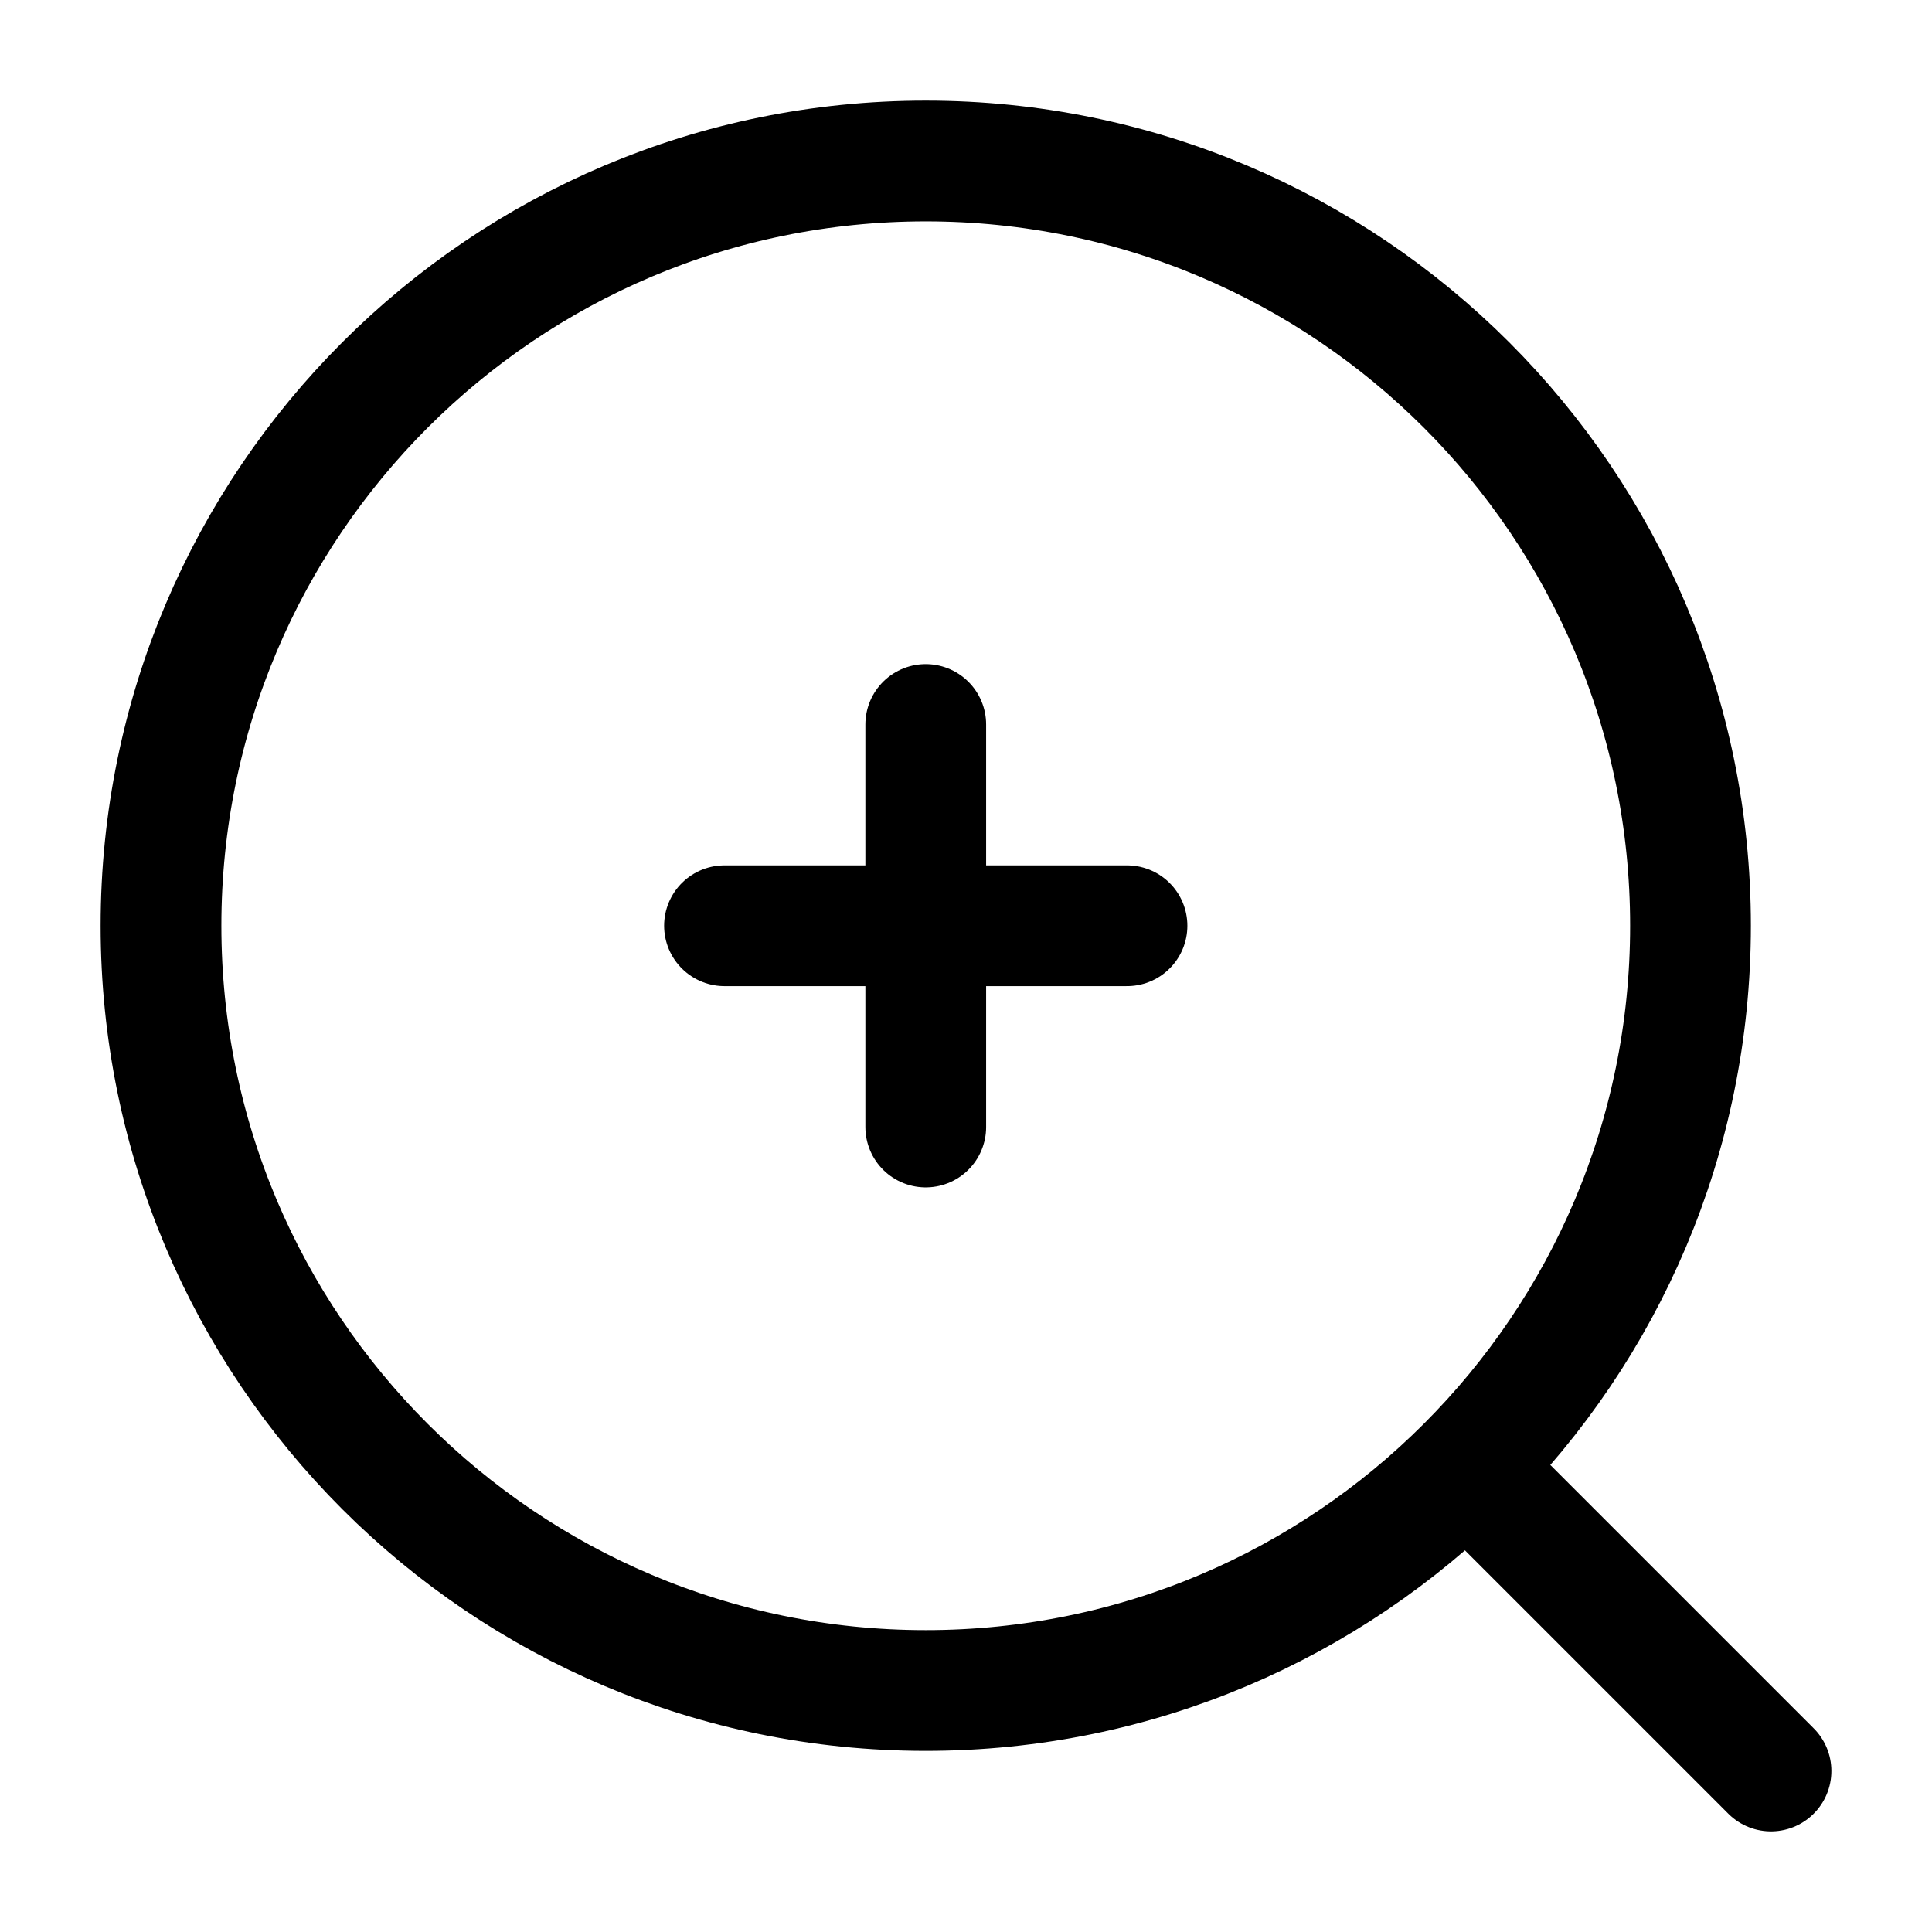
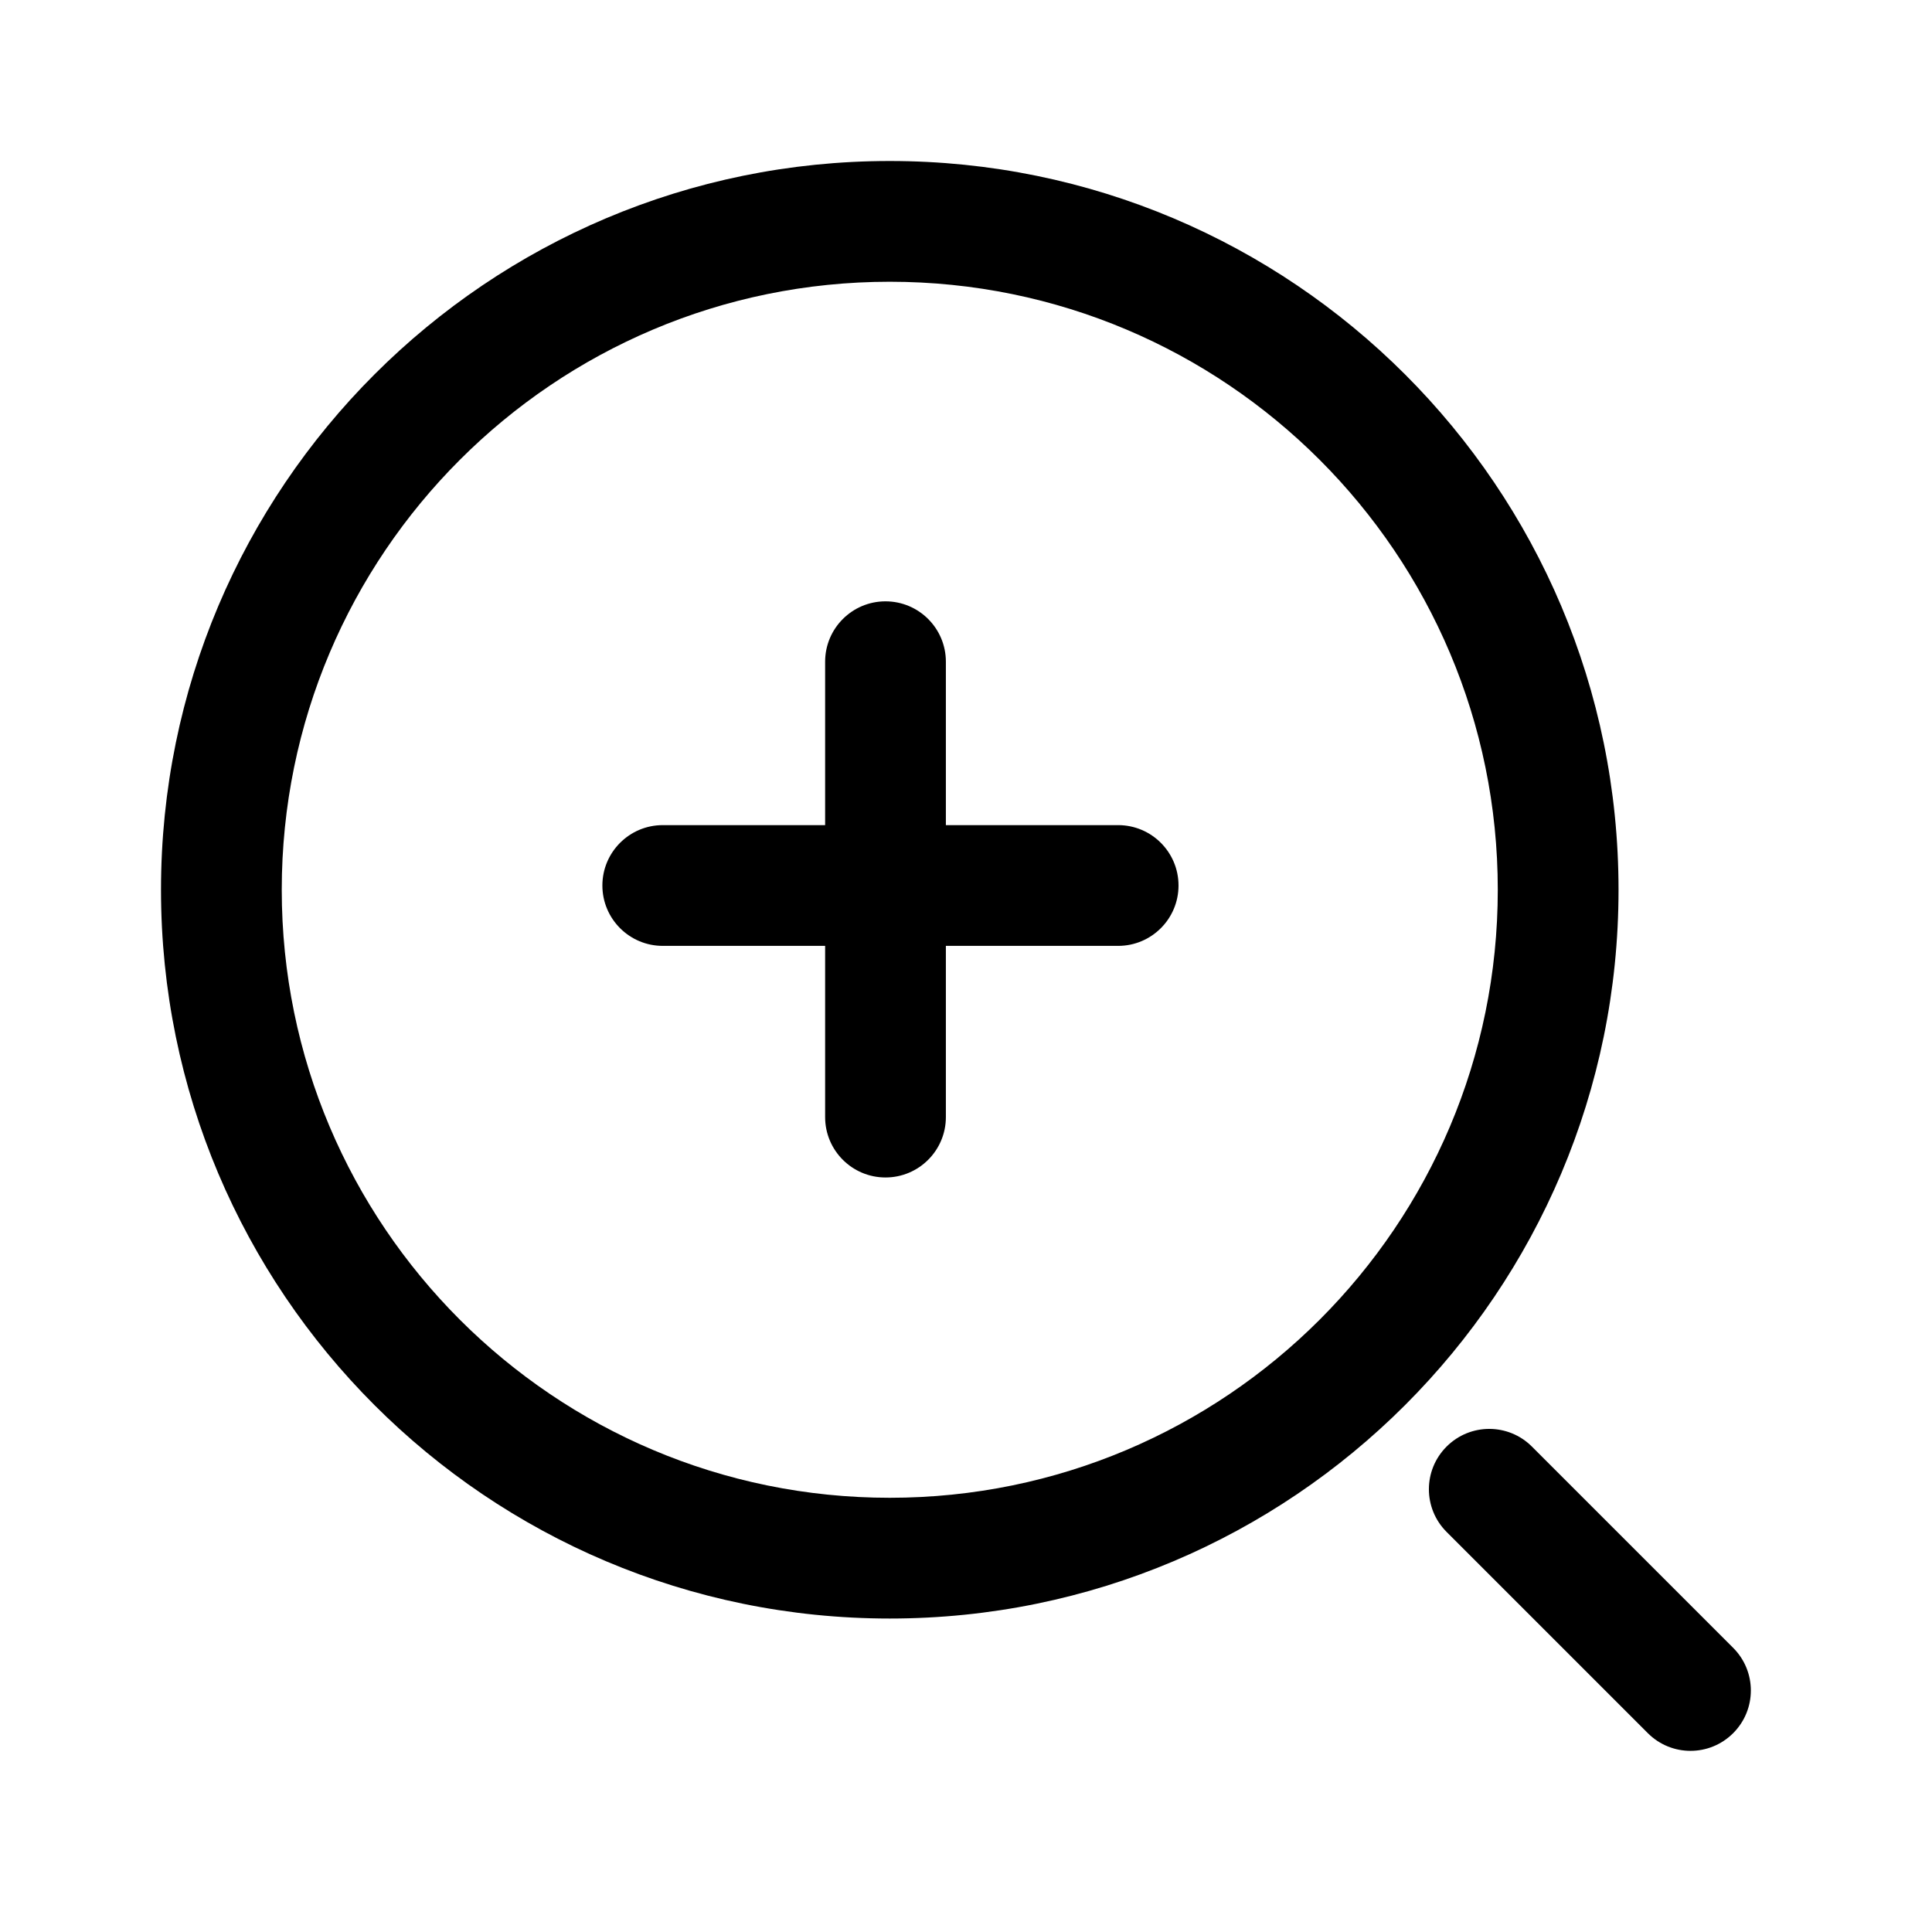
<svg xmlns="http://www.w3.org/2000/svg" viewBox="0 0 24 24">
-   <g fill="none" stroke="currentColor" stroke-width="1.5">
-     <circle cx="11.5" cy="11.5" r="9.5" />
-     <path stroke-linecap="round" d="M18.5 18.5L22 22M9 11.5h2.5m0 0H14m-2.5 0V14m0-2.5V9" />
+   <g fill="none">
+     <g id="style=stroke">
+       <g id="zoom in-broken">
+         <path id="vector (Stroke)" fill-rule="evenodd" clip-rule="evenodd" d="M17.97 17.97C18.263 17.677 18.737 17.677 19.03 17.97L21.53 20.47C21.823 20.763 21.823 21.237 21.53 21.53C21.237 21.823 20.763 21.823 20.47 21.53L17.97 19.03C17.677 18.737 17.677 18.263 17.97 17.97Z" fill="currentColor" />
+         <path id="vector (Stroke)_2" fill-rule="evenodd" clip-rule="evenodd" d="M11.053 18.606C15.224 18.606 18.606 15.224 18.606 11.053C18.606 6.882 15.224 3.5 11.053 3.5C6.882 3.5 3.5 6.882 3.5 11.053C3.5 15.224 6.882 18.606 11.053 18.606ZM11.053 20.106C16.053 20.106 20.106 16.053 20.106 11.053C20.106 6.053 16.053 2 11.053 2C6.053 2 2 6.053 2 11.053C2 16.053 6.053 20.106 11.053 20.106Z" fill="currentColor" />
+         <path id="vector (Stroke)_3" fill-rule="evenodd" clip-rule="evenodd" d="M11 7.47C11.414 7.47 11.75 7.806 11.75 8.22L11.75 13.877C11.75 14.291 11.414 14.627 11 14.627C10.586 14.627 10.25 14.291 10.25 13.877L10.25 8.22C10.25 7.806 10.586 7.47 11 7.47Z" fill="currentColor" />
+         <path id="vector (Stroke)_4" fill-rule="evenodd" clip-rule="evenodd" d="M14.64 11C14.64 11.414 14.304 11.75 13.89 11.75L8.233 11.75C7.819 11.75 7.483 11.414 7.483 11C7.483 10.586 7.819 10.25 8.233 10.25L13.89 10.25C14.304 10.25 14.64 10.586 14.64 11Z" fill="currentColor" />
+       </g>
+     </g>
  </g>
</svg>
